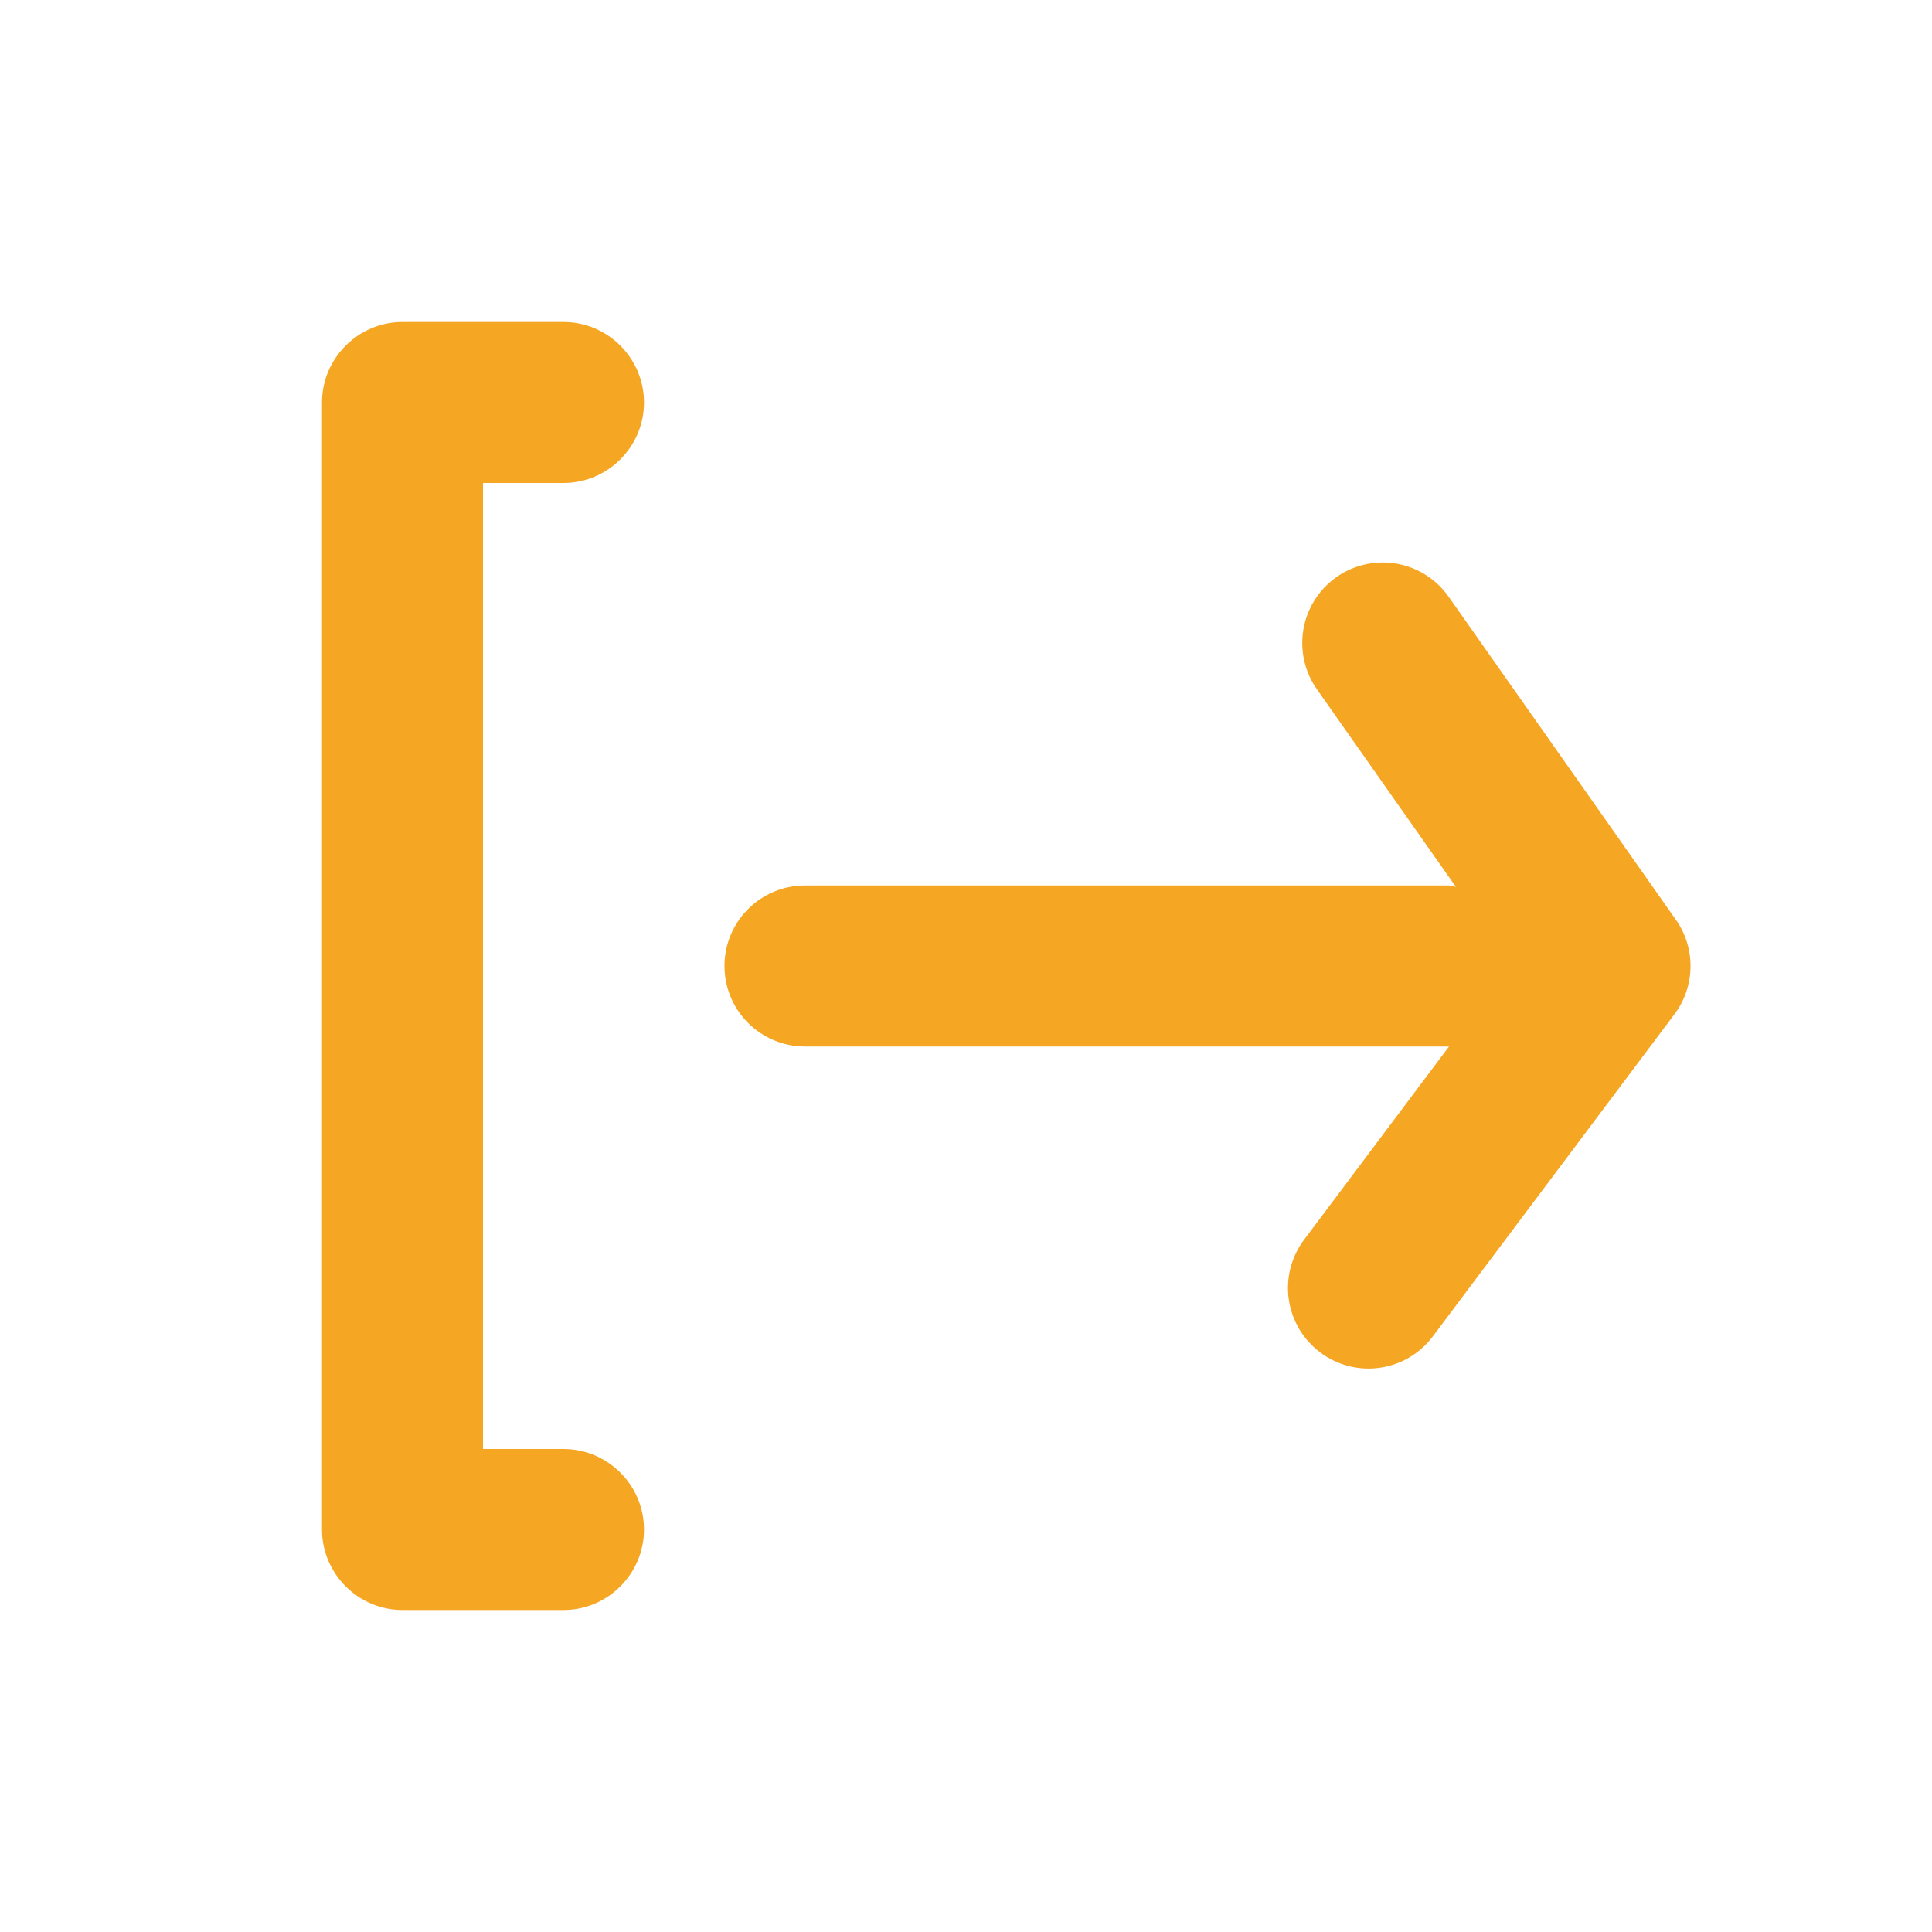
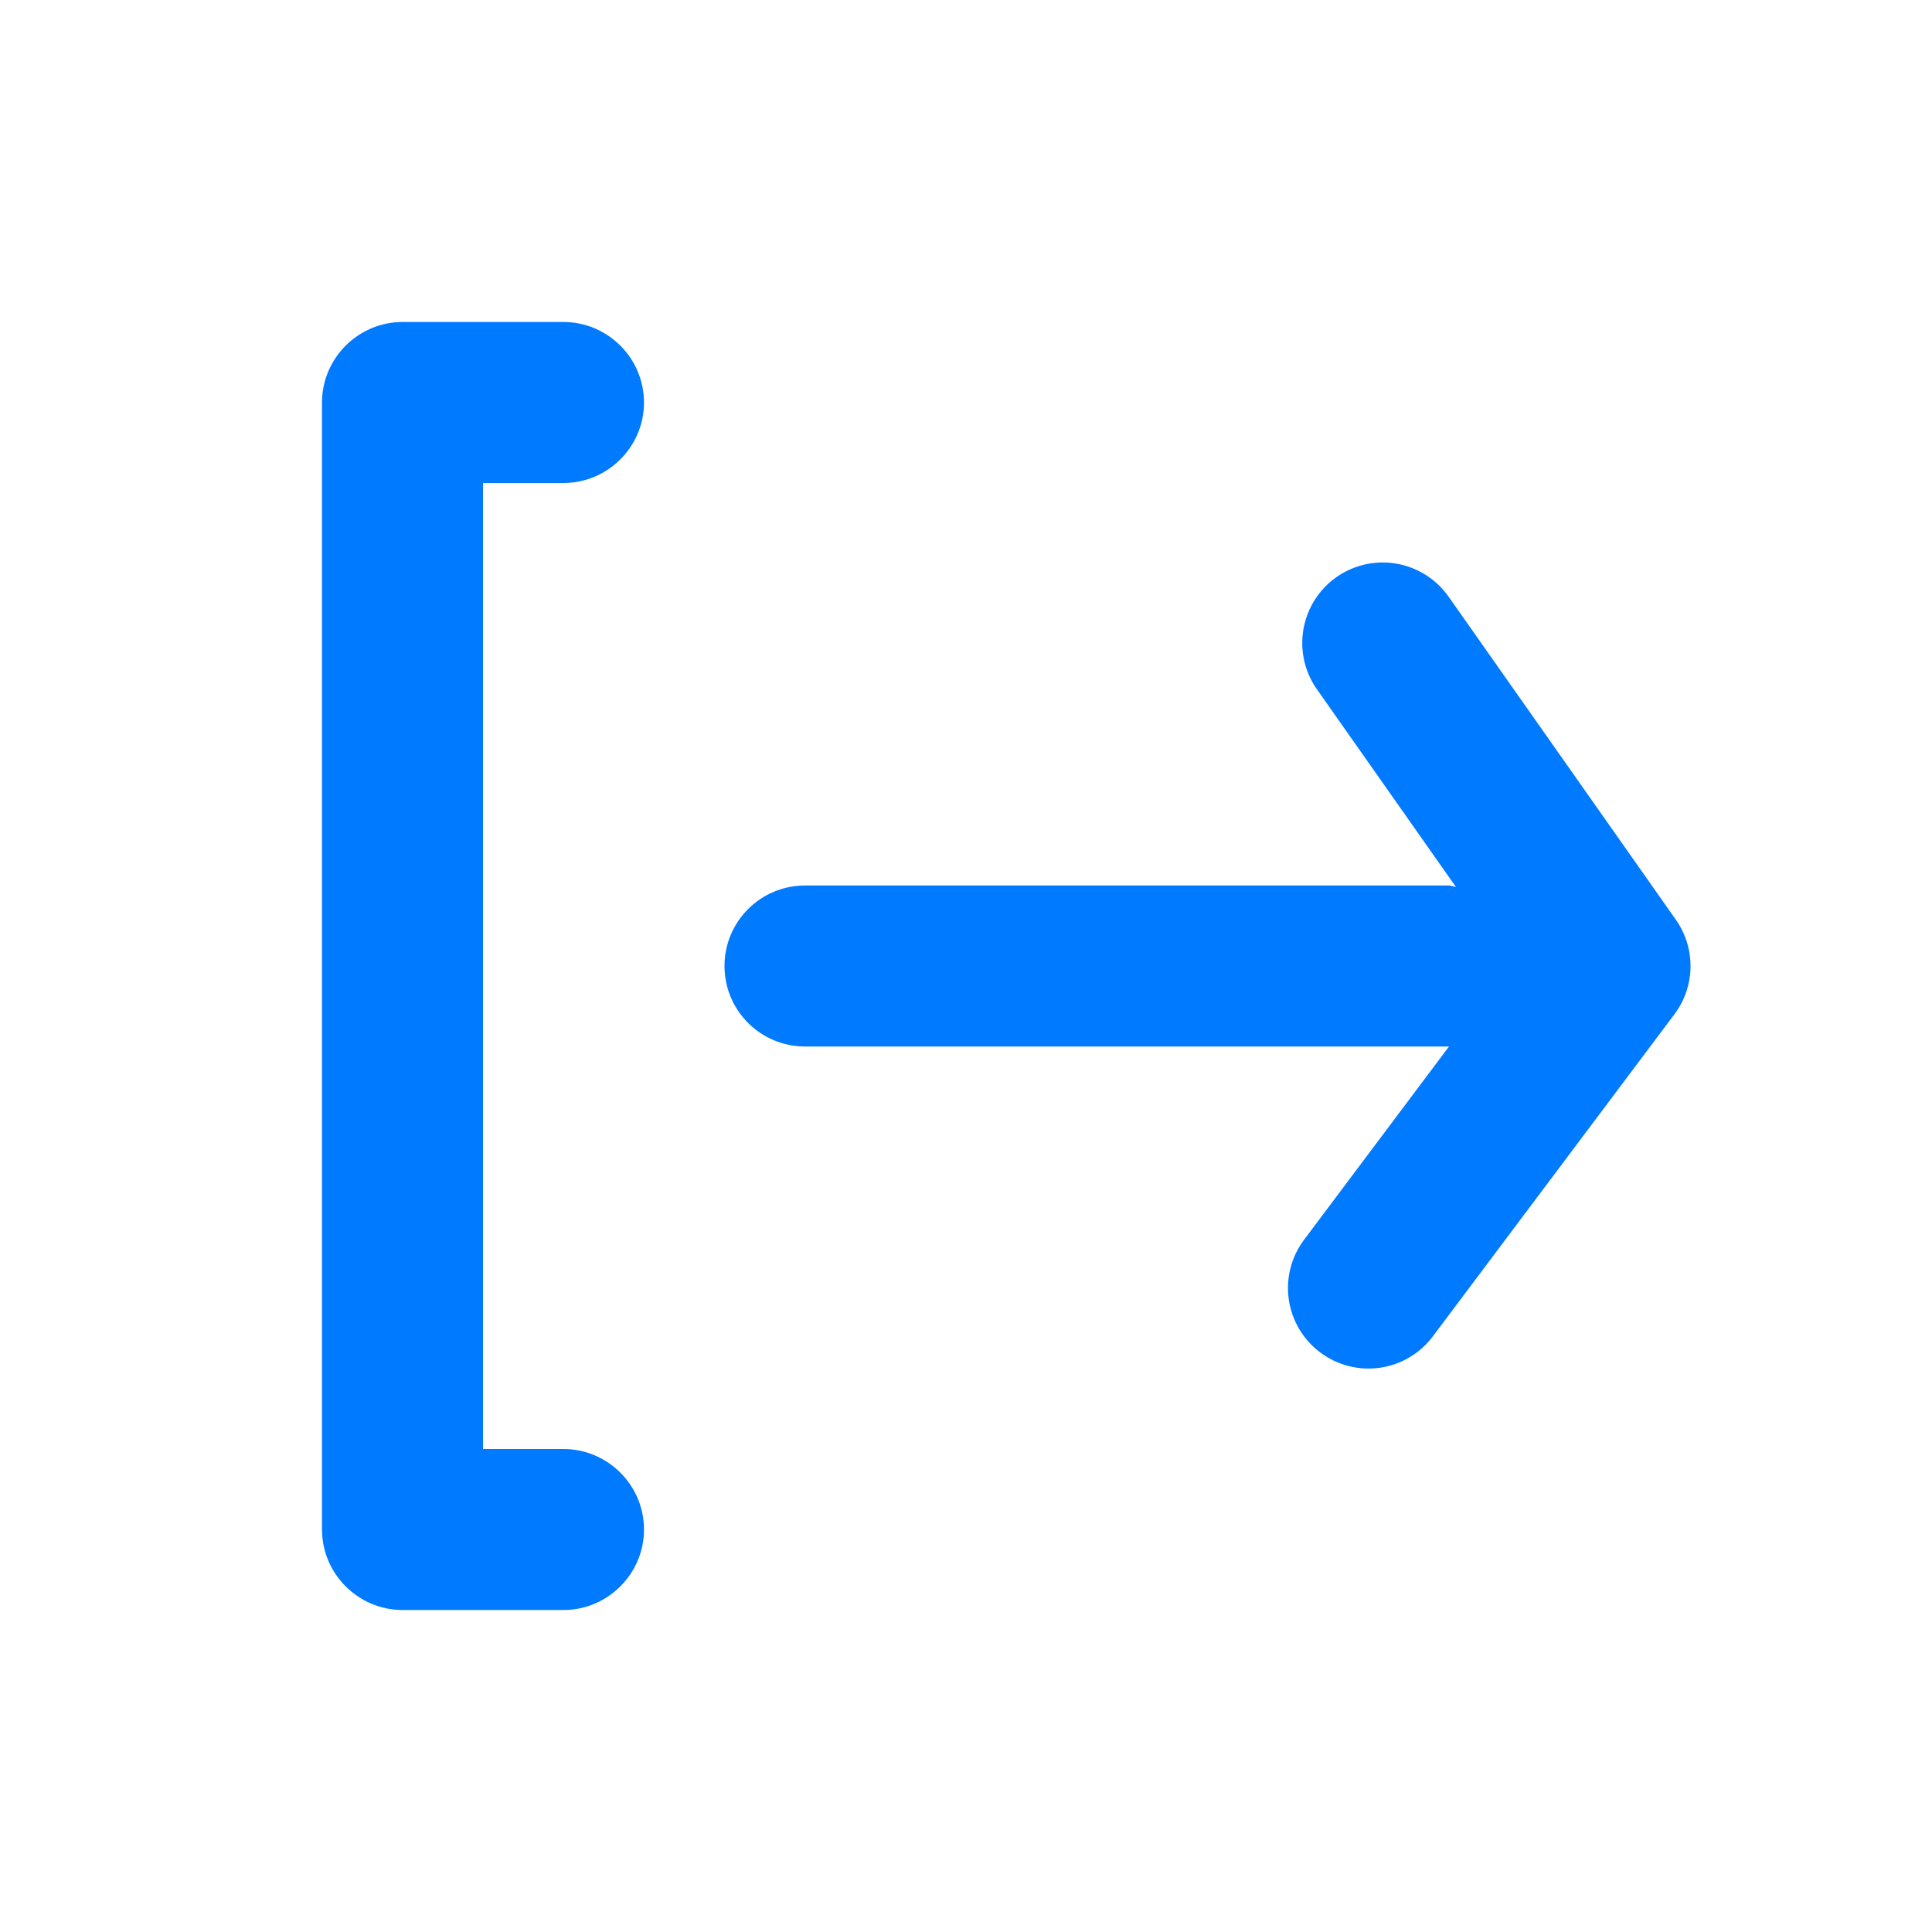
<svg xmlns="http://www.w3.org/2000/svg" xmlns:xlink="http://www.w3.org/1999/xlink" width="24" height="24">
  <defs>
    <clipPath id="mask_1">
      <use xlink:href="#path_1" />
    </clipPath>
    <path d="M4 1c0 .55-.45 1-1 1H2v12h1c.55 0 1 .45 1 1s-.45 1-1 1H1c-.55 0-1-.45-1-1V1c0-.55.45-1 1-1h2c.55 0 1 .45 1 1zm10.004 2.425l2.814 4A.998.998 0 0116.8 8.6l-3 4a.998.998 0 01-1.4.2.999.999 0 01-.2-1.4L14 9H6a1 1 0 110-2h8c.03 0 .056.015.086.018l-1.718-2.443a1 1 0 111.636-1.15z" transform="translate(4 4)" id="path_1" />
  </defs>
  <g id="Icons/log-out">
-     <path d="M4 1c0 .55-.45 1-1 1H2v12h1c.55 0 1 .45 1 1s-.45 1-1 1H1c-.55 0-1-.45-1-1V1c0-.55.45-1 1-1h2c.55 0 1 .45 1 1zm10.004 2.425l2.814 4A.998.998 0 0116.8 8.6l-3 4a.998.998 0 01-1.4.2.999.999 0 01-.2-1.4L14 9H6a1 1 0 110-2h8c.03 0 .056.015.086.018l-1.718-2.443a1 1 0 111.636-1.15z" transform="translate(4 4)" id="log-out" fill="#F5A623" fill-rule="evenodd" stroke="none" />
+     <path d="M4 1c0 .55-.45 1-1 1H2v12h1c.55 0 1 .45 1 1s-.45 1-1 1H1c-.55 0-1-.45-1-1V1c0-.55.45-1 1-1h2c.55 0 1 .45 1 1zm10.004 2.425l2.814 4A.998.998 0 0116.8 8.6l-3 4a.998.998 0 01-1.4.2.999.999 0 01-.2-1.4L14 9H6a1 1 0 110-2h8c.03 0 .056.015.086.018l-1.718-2.443a1 1 0 111.636-1.15z" transform="translate(4 4)" id="log-out" fill="#007AFF" fill-rule="evenodd" stroke="none" />
  </g>
</svg>
